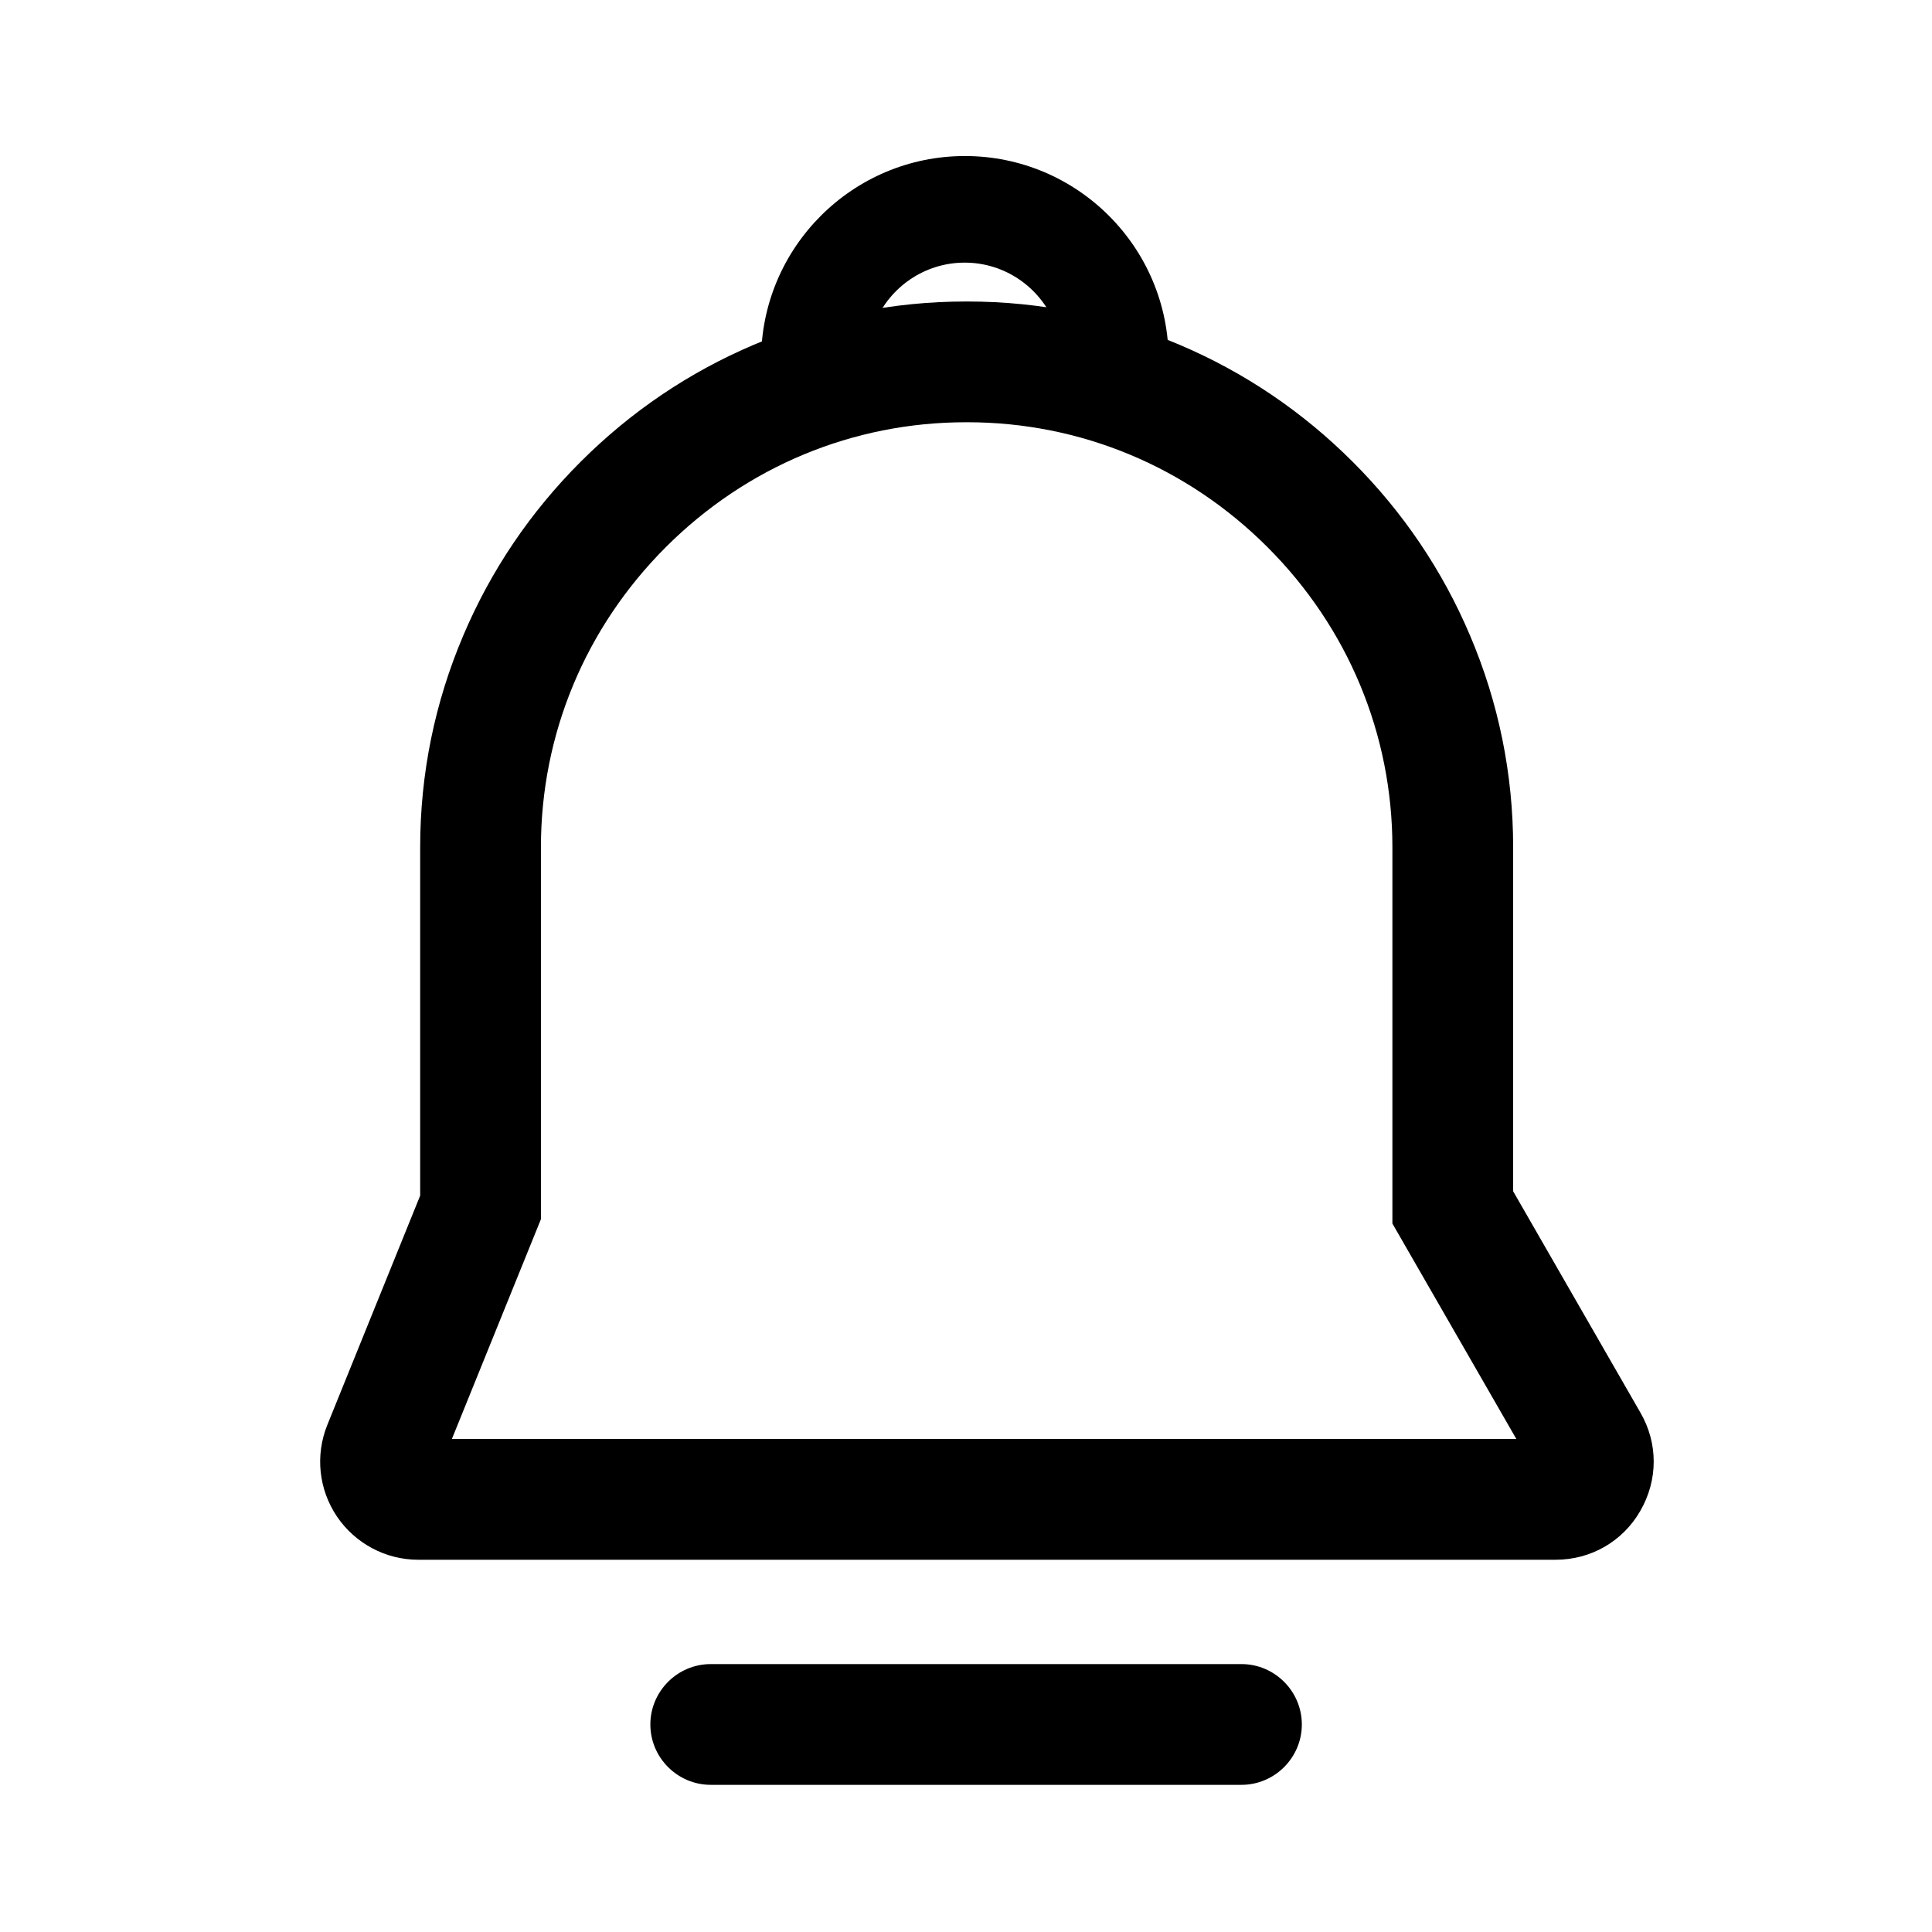
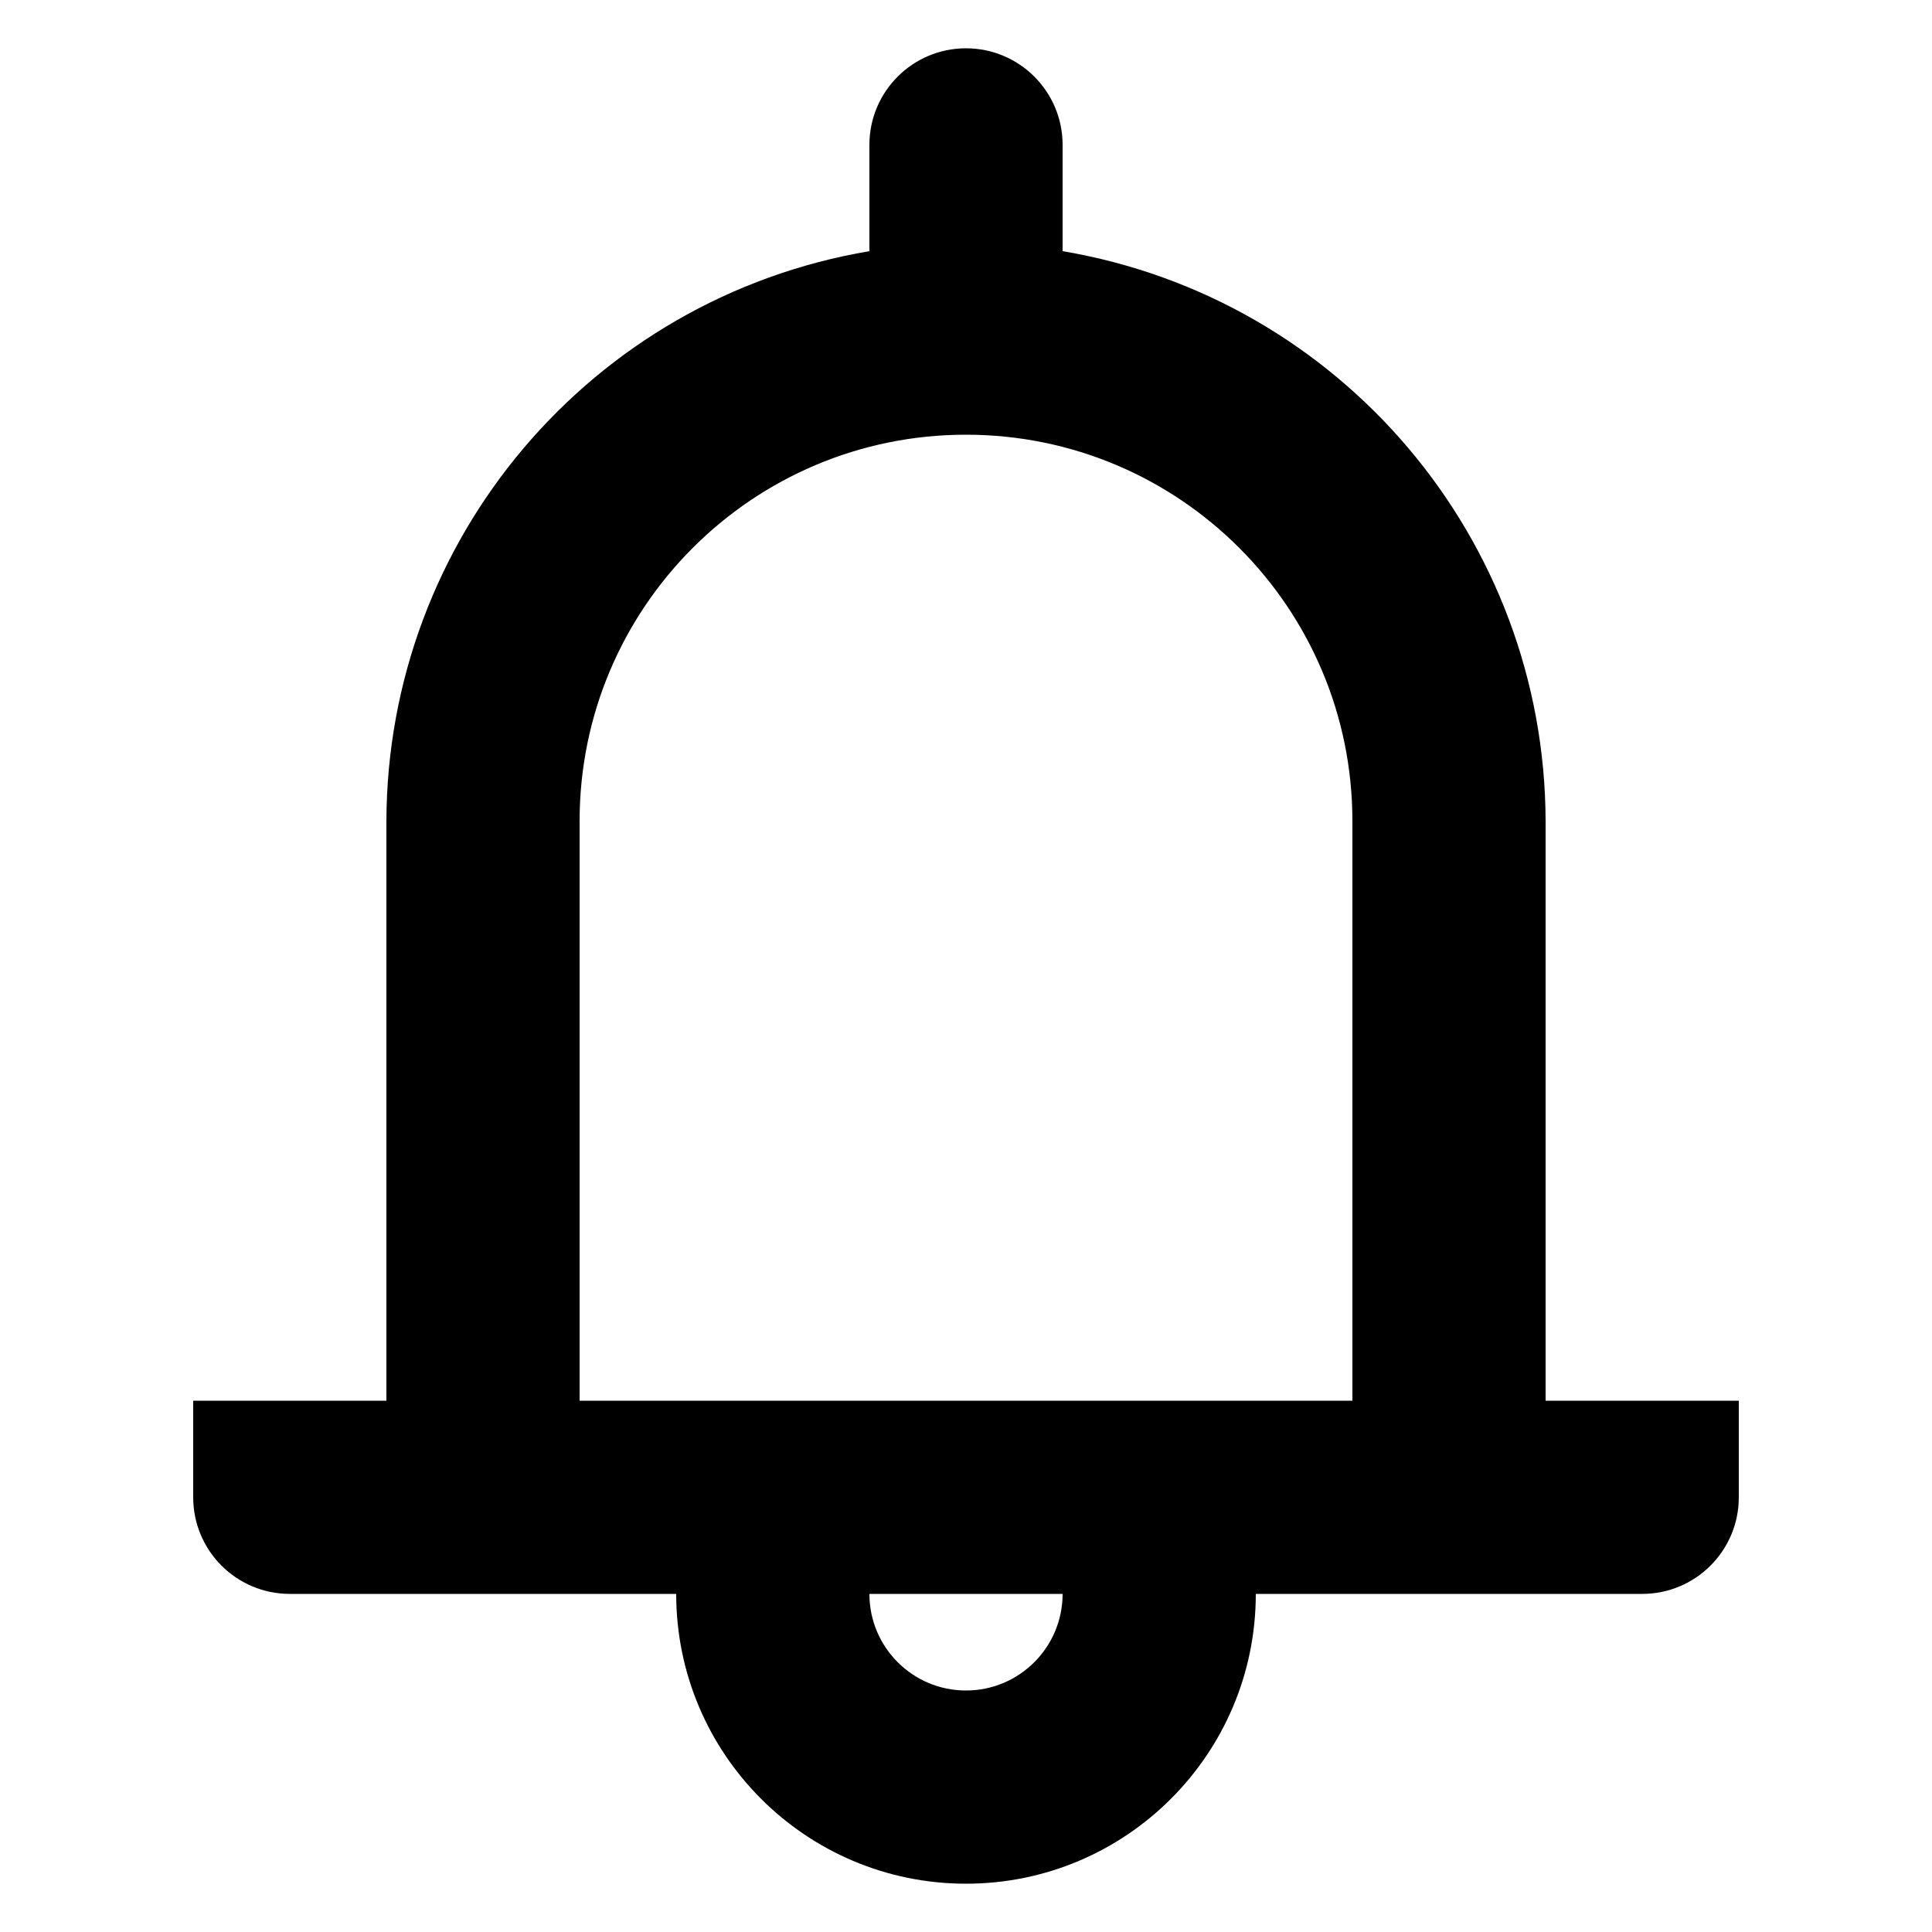
- <svg xmlns="http://www.w3.org/2000/svg" t="1687522824254" class="icon" viewBox="0 0 1024 1024" version="1.1" p-id="6060" data-darkreader-inline-fill="" width="16" height="16">
-   <path d="M824.5 826.7H221.7c-17.3 0-33.4-8.6-43.1-22.9-9.7-14.4-11.6-32.5-5.1-48.6l49.2-121.5V449.1c0-38.9 7.7-76.7 22.9-112.4 14.6-34.4 35.5-65.3 62.1-91.9 26.6-26.6 57.5-47.5 91.9-62.1 35.7-15.2 73.5-22.9 112.4-22.9h0.7c38.9 0 76.7 7.7 112.4 22.9 34.4 14.6 65.3 35.5 91.9 62.1 26.6 26.6 47.5 57.5 62.1 91.9 15.2 35.7 22.9 73.5 22.9 112.4v182.3l67.5 117.4c9.4 16.3 9.3 35.7-0.1 52-9.3 16.2-26.2 25.9-44.9 25.9z m-585-64h564.2L738 648.5V449.1c0-59.9-23.5-116.4-66.2-159.1-42.7-42.7-99.2-66.2-159.1-66.2h-0.7c-59.9 0-116.4 23.5-159.1 66.2-42.7 42.7-66.2 99.2-66.2 159.1v197.1l-47.2 116.5z" p-id="6061" />
-   <path d="M432.8 232.8c-13.5 0-25.4-9.7-27.8-23.4-1.1-6.2-1.6-12.5-1.6-18.7 0-59.5 48.4-108 108-108s108 48.4 108 108c0 6.2-0.6 12.5-1.6 18.7-2.7 15.2-17.1 25.5-32.4 23l-56.8-9.2c-11.4-1.9-23-1.9-34.5 0l-56.8 9.2c-1.5 0.3-3 0.4-4.5 0.4z m78.5-67.5c8.8 0 17.6 0.7 26.3 2.1l21.2 3.4c-7.8-18.5-26.1-31.6-47.5-31.6s-39.7 13.1-47.5 31.6l21.2-3.4c8.8-1.4 17.6-2.1 26.3-2.1zM658 946H376.7c-17.6 0-32-14.4-32-32s14.4-32 32-32H658c17.6 0 32 14.4 32 32s-14.4 32-32 32z" p-id="6062" />
+ <svg xmlns="http://www.w3.org/2000/svg" t="1687522967665" class="icon" viewBox="0 0 1024 1024" version="1.1" p-id="6233" data-darkreader-inline-fill="" width="16" height="16">
+   <path d="M870.4 844.8h-204.8a153.6 153.6 0 0 1-307.2 0H153.6a51.2 51.2 0 0 1-51.2-51.2v-51.2h102.4v-307.2a307.2 307.2 0 0 1 256-302.08V76.8a51.2 51.2 0 0 1 102.4 0v56.32a307.2 307.2 0 0 1 256 302.08v307.2h102.4v51.2a51.2 51.2 0 0 1-51.2 51.2z m-358.4 51.2a51.2 51.2 0 0 0 51.2-51.2H460.8a51.2 51.2 0 0 0 51.2 51.2z m204.8-460.8a204.8 204.8 0 0 0-204.8-204.8 204.8 204.8 0 0 0-204.8 204.8v307.2h409.6z" fill="" p-id="6234" />
</svg>
